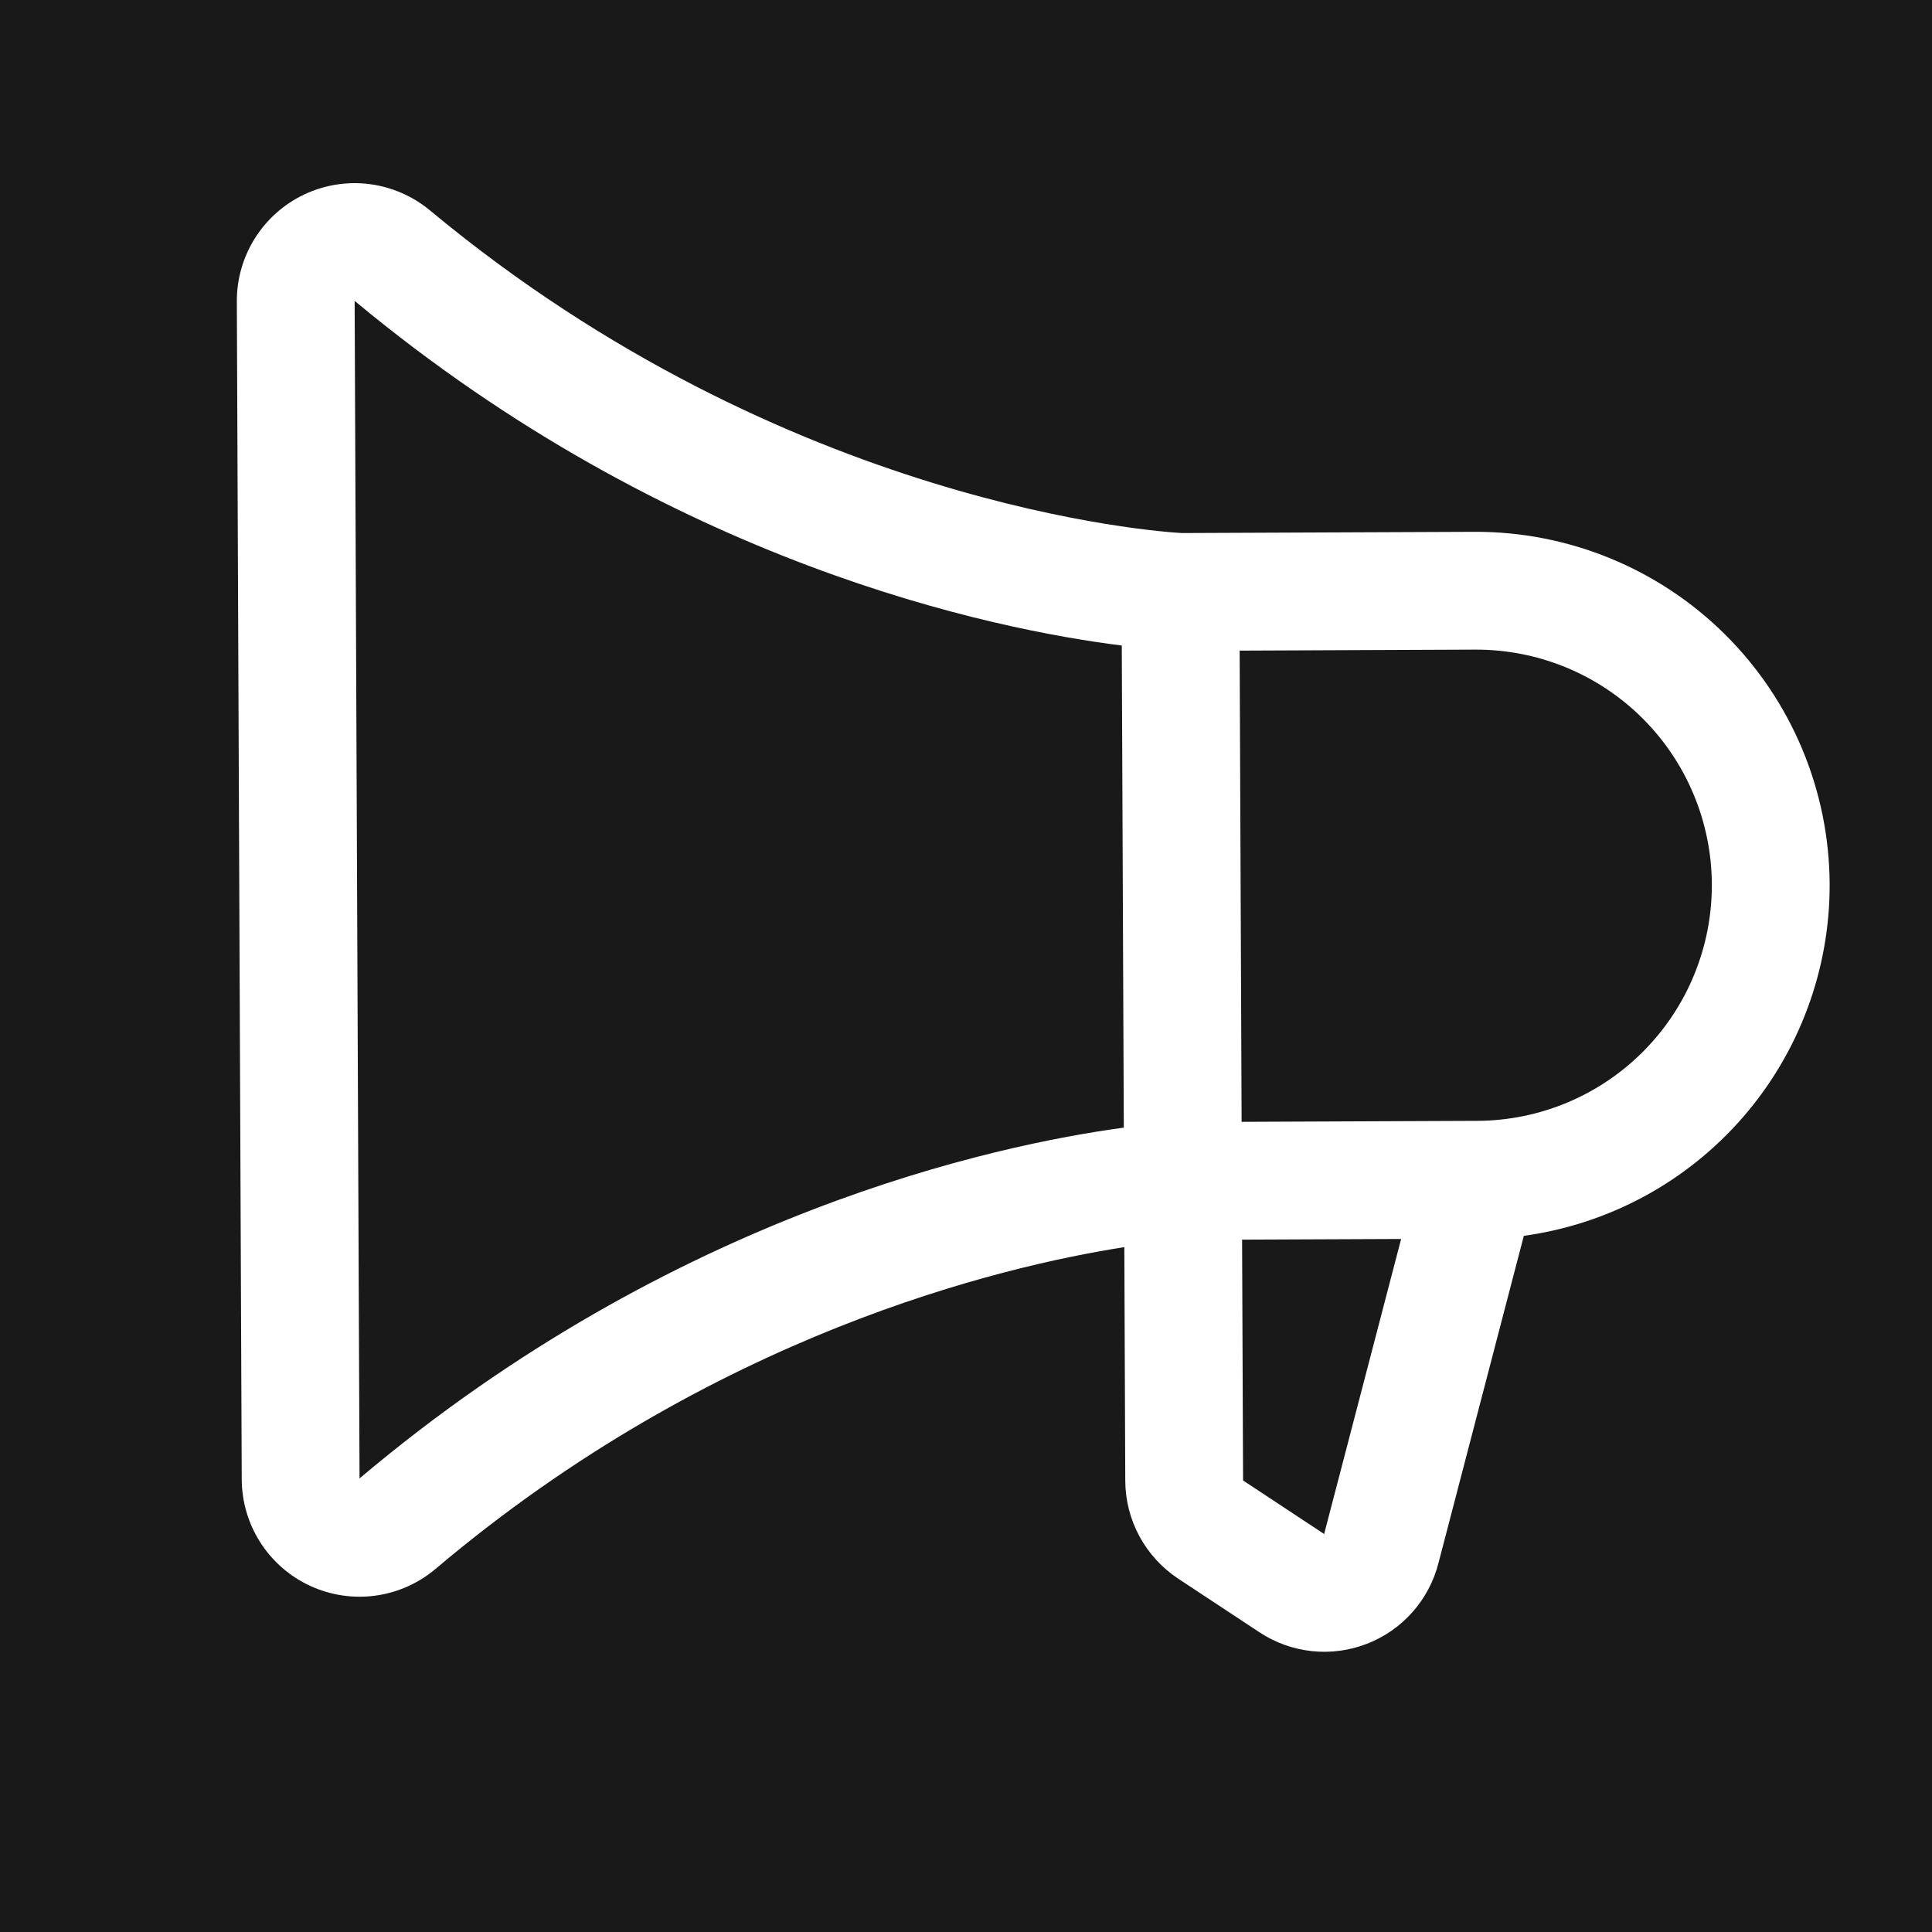
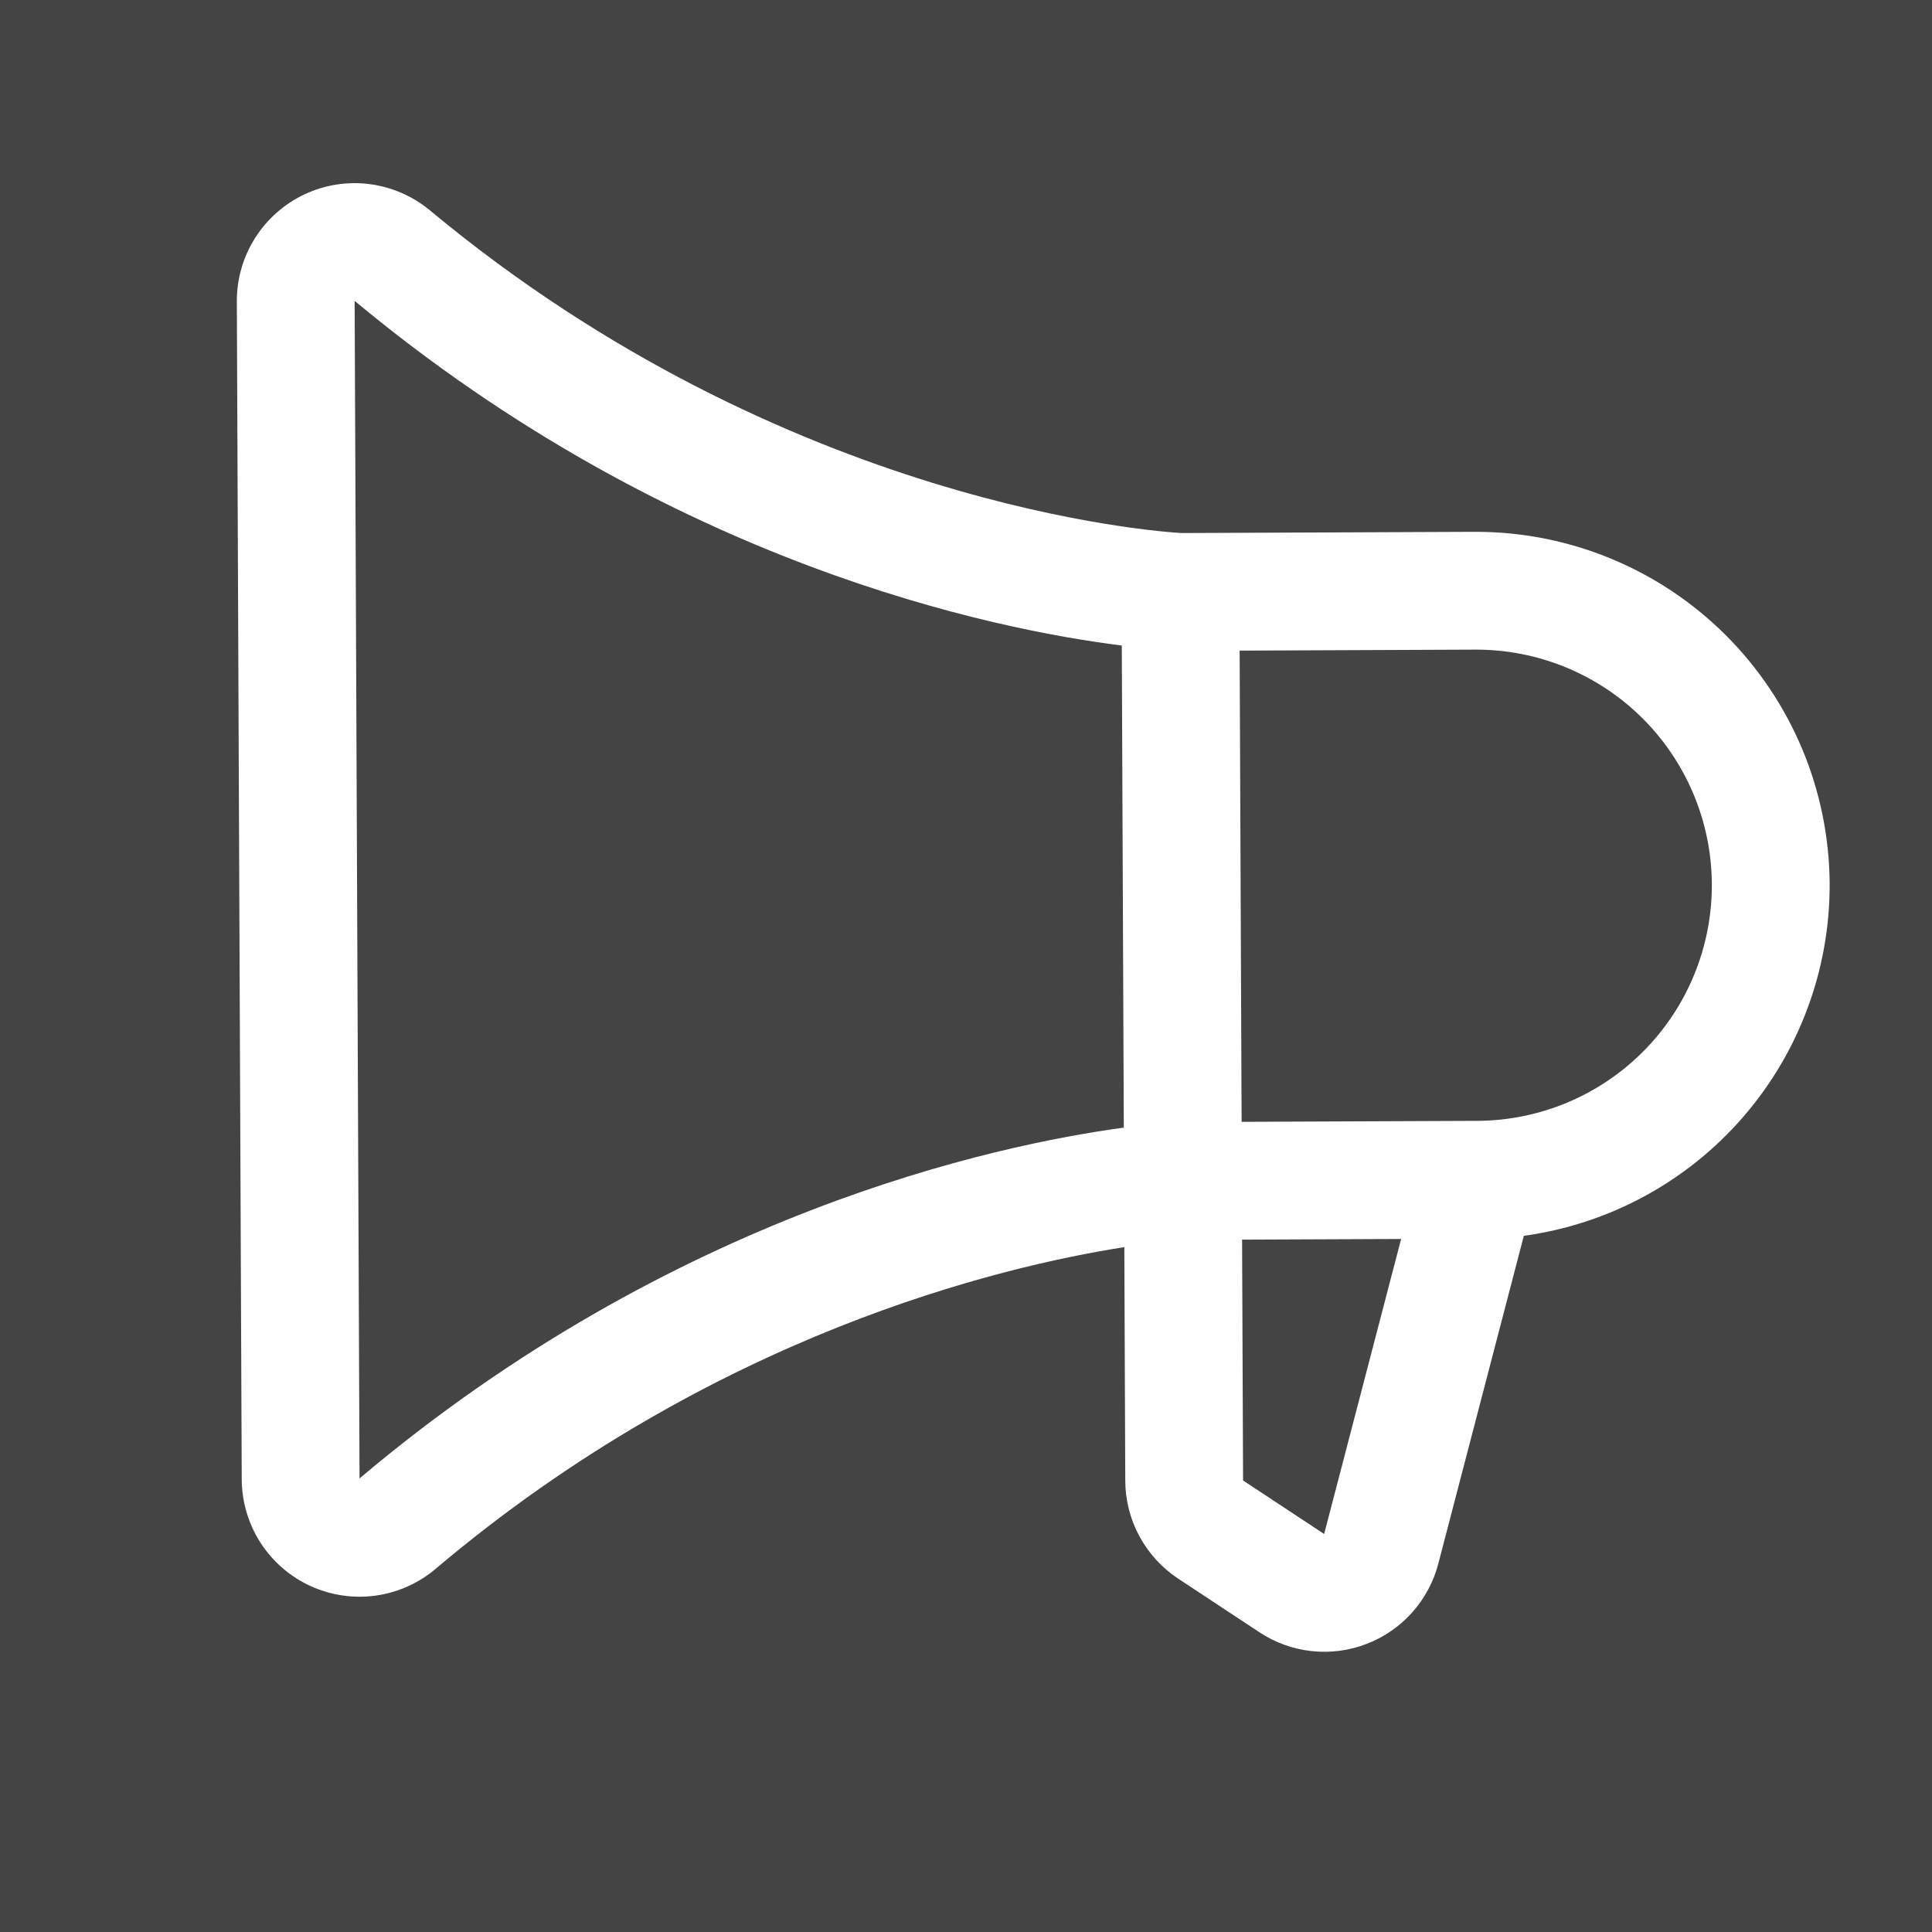
<svg xmlns="http://www.w3.org/2000/svg" width="41" height="41" viewBox="0 0 41 41" fill="none">
-   <rect width="41" height="41" fill="#1E1E1E" />
  <g id="components">
    <path d="M-59.083 -70.557C-59.083 -71.662 -58.188 -72.557 -57.083 -72.557H1703.92C1705.02 -72.557 1705.92 -71.662 1705.92 -70.557V1879.44C1705.92 1880.55 1705.02 1881.44 1703.92 1881.44H-57.083C-58.188 1881.44 -59.083 1880.55 -59.083 1879.44V-70.557Z" fill="#444444" />
    <path d="M-57.083 -72.557V-71.557H1703.92V-72.557V-73.557H-57.083V-72.557ZM1705.92 -70.557H1704.92V1879.44H1705.92H1706.92V-70.557H1705.92ZM1703.92 1881.44V1880.44H-57.083V1881.44V1882.44H1703.92V1881.44ZM-59.083 1879.44H-58.083V-70.557H-59.083H-60.083V1879.44H-59.083ZM-57.083 1881.44V1880.44C-57.635 1880.44 -58.083 1879.99 -58.083 1879.44H-59.083H-60.083C-60.083 1881.1 -58.74 1882.44 -57.083 1882.44V1881.44ZM1705.92 1879.44H1704.92C1704.92 1879.99 1704.47 1880.44 1703.92 1880.44V1881.44V1882.44C1705.57 1882.44 1706.92 1881.1 1706.92 1879.44H1705.92ZM1703.92 -72.557V-71.557C1704.47 -71.557 1704.92 -71.11 1704.92 -70.557H1705.92H1706.92C1706.92 -72.214 1705.57 -73.557 1703.92 -73.557V-72.557ZM-57.083 -72.557V-73.557C-58.74 -73.557 -60.083 -72.214 -60.083 -70.557H-59.083H-58.083C-58.083 -71.11 -57.635 -71.557 -57.083 -71.557V-72.557Z" fill="white" fill-opacity="0.1" />
    <g id="product">
-       <rect x="-23.581" y="-19.236" width="197" height="79" rx="11.5" transform="rotate(-0.238389 -23.5809 -19.2356)" fill="#191919" />
      <rect x="-23.581" y="-19.236" width="197" height="79" rx="11.5" transform="rotate(-0.238389 -23.5809 -19.2356)" stroke="#444444" />
      <g id="Megaphone">
        <path id="Vector" d="M38.828 18.755C38.817 16.767 38.019 14.864 36.607 13.463C35.195 12.063 33.285 11.28 31.297 11.286L25.078 11.312C24.623 11.287 16.697 10.763 9.126 4.466C8.76 4.162 8.315 3.968 7.843 3.907C7.371 3.847 6.892 3.922 6.461 4.125C6.031 4.328 5.667 4.649 5.413 5.051C5.159 5.453 5.024 5.92 5.026 6.396L5.13 31.395C5.132 31.871 5.27 32.337 5.527 32.737C5.785 33.137 6.151 33.456 6.583 33.655C7.016 33.854 7.496 33.926 7.967 33.862C8.439 33.797 8.883 33.6 9.246 33.292C15.127 28.318 21.25 26.874 23.86 26.466L23.88 31.422C23.881 31.834 23.984 32.239 24.18 32.602C24.376 32.964 24.658 33.273 25.001 33.5L26.725 34.638C27.058 34.859 27.439 34.996 27.836 35.039C28.233 35.082 28.635 35.029 29.007 34.884C29.38 34.74 29.712 34.509 29.977 34.209C30.241 33.91 30.43 33.552 30.528 33.165L32.338 26.226C34.142 25.978 35.794 25.084 36.987 23.71C38.181 22.336 38.835 20.575 38.828 18.755ZM7.63 31.374L7.526 6.385C14.238 11.968 21.091 13.36 23.806 13.699L23.849 23.93C21.14 24.297 14.3 25.743 7.63 31.374ZM28.104 32.539L28.104 32.556L26.38 31.418L26.359 26.307L29.734 26.293L28.104 32.539ZM31.349 23.786L26.349 23.807L26.307 13.807L31.307 13.786C32.633 13.781 33.907 14.302 34.849 15.236C35.79 16.17 36.322 17.439 36.328 18.765C36.333 20.091 35.812 21.366 34.878 22.307C33.944 23.249 32.675 23.781 31.349 23.786Z" fill="white" />
      </g>
    </g>
  </g>
</svg>
